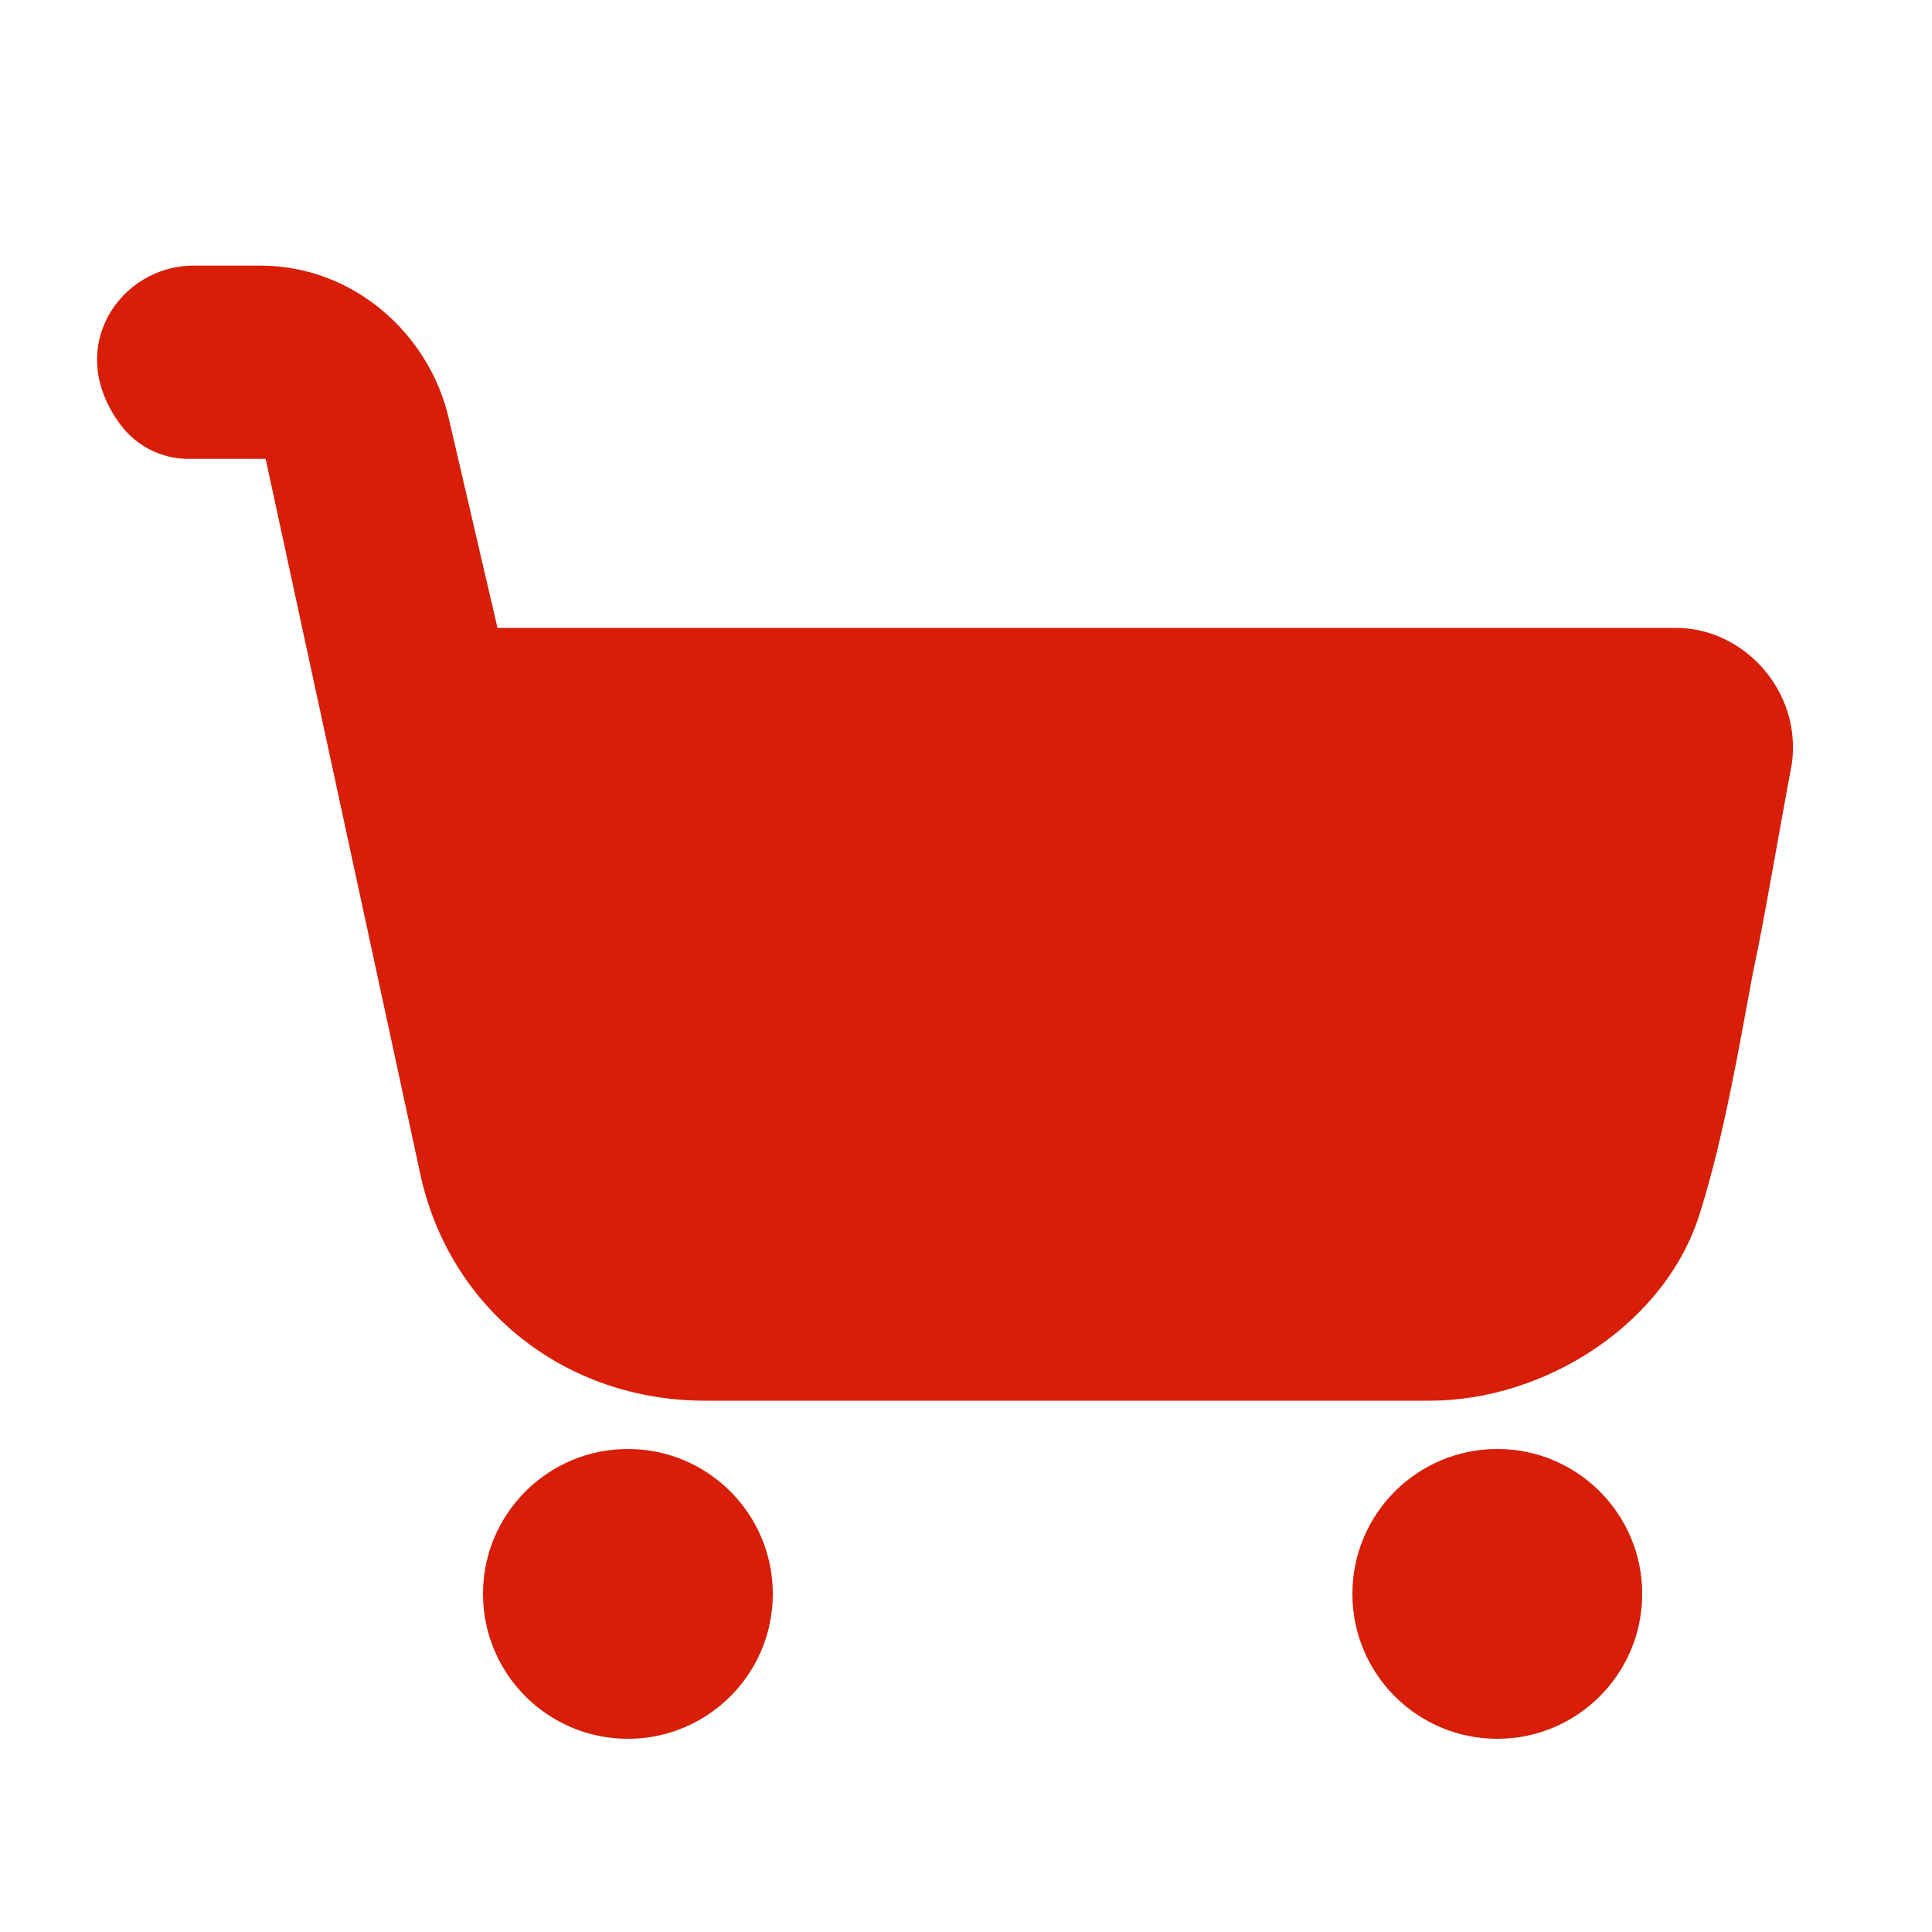
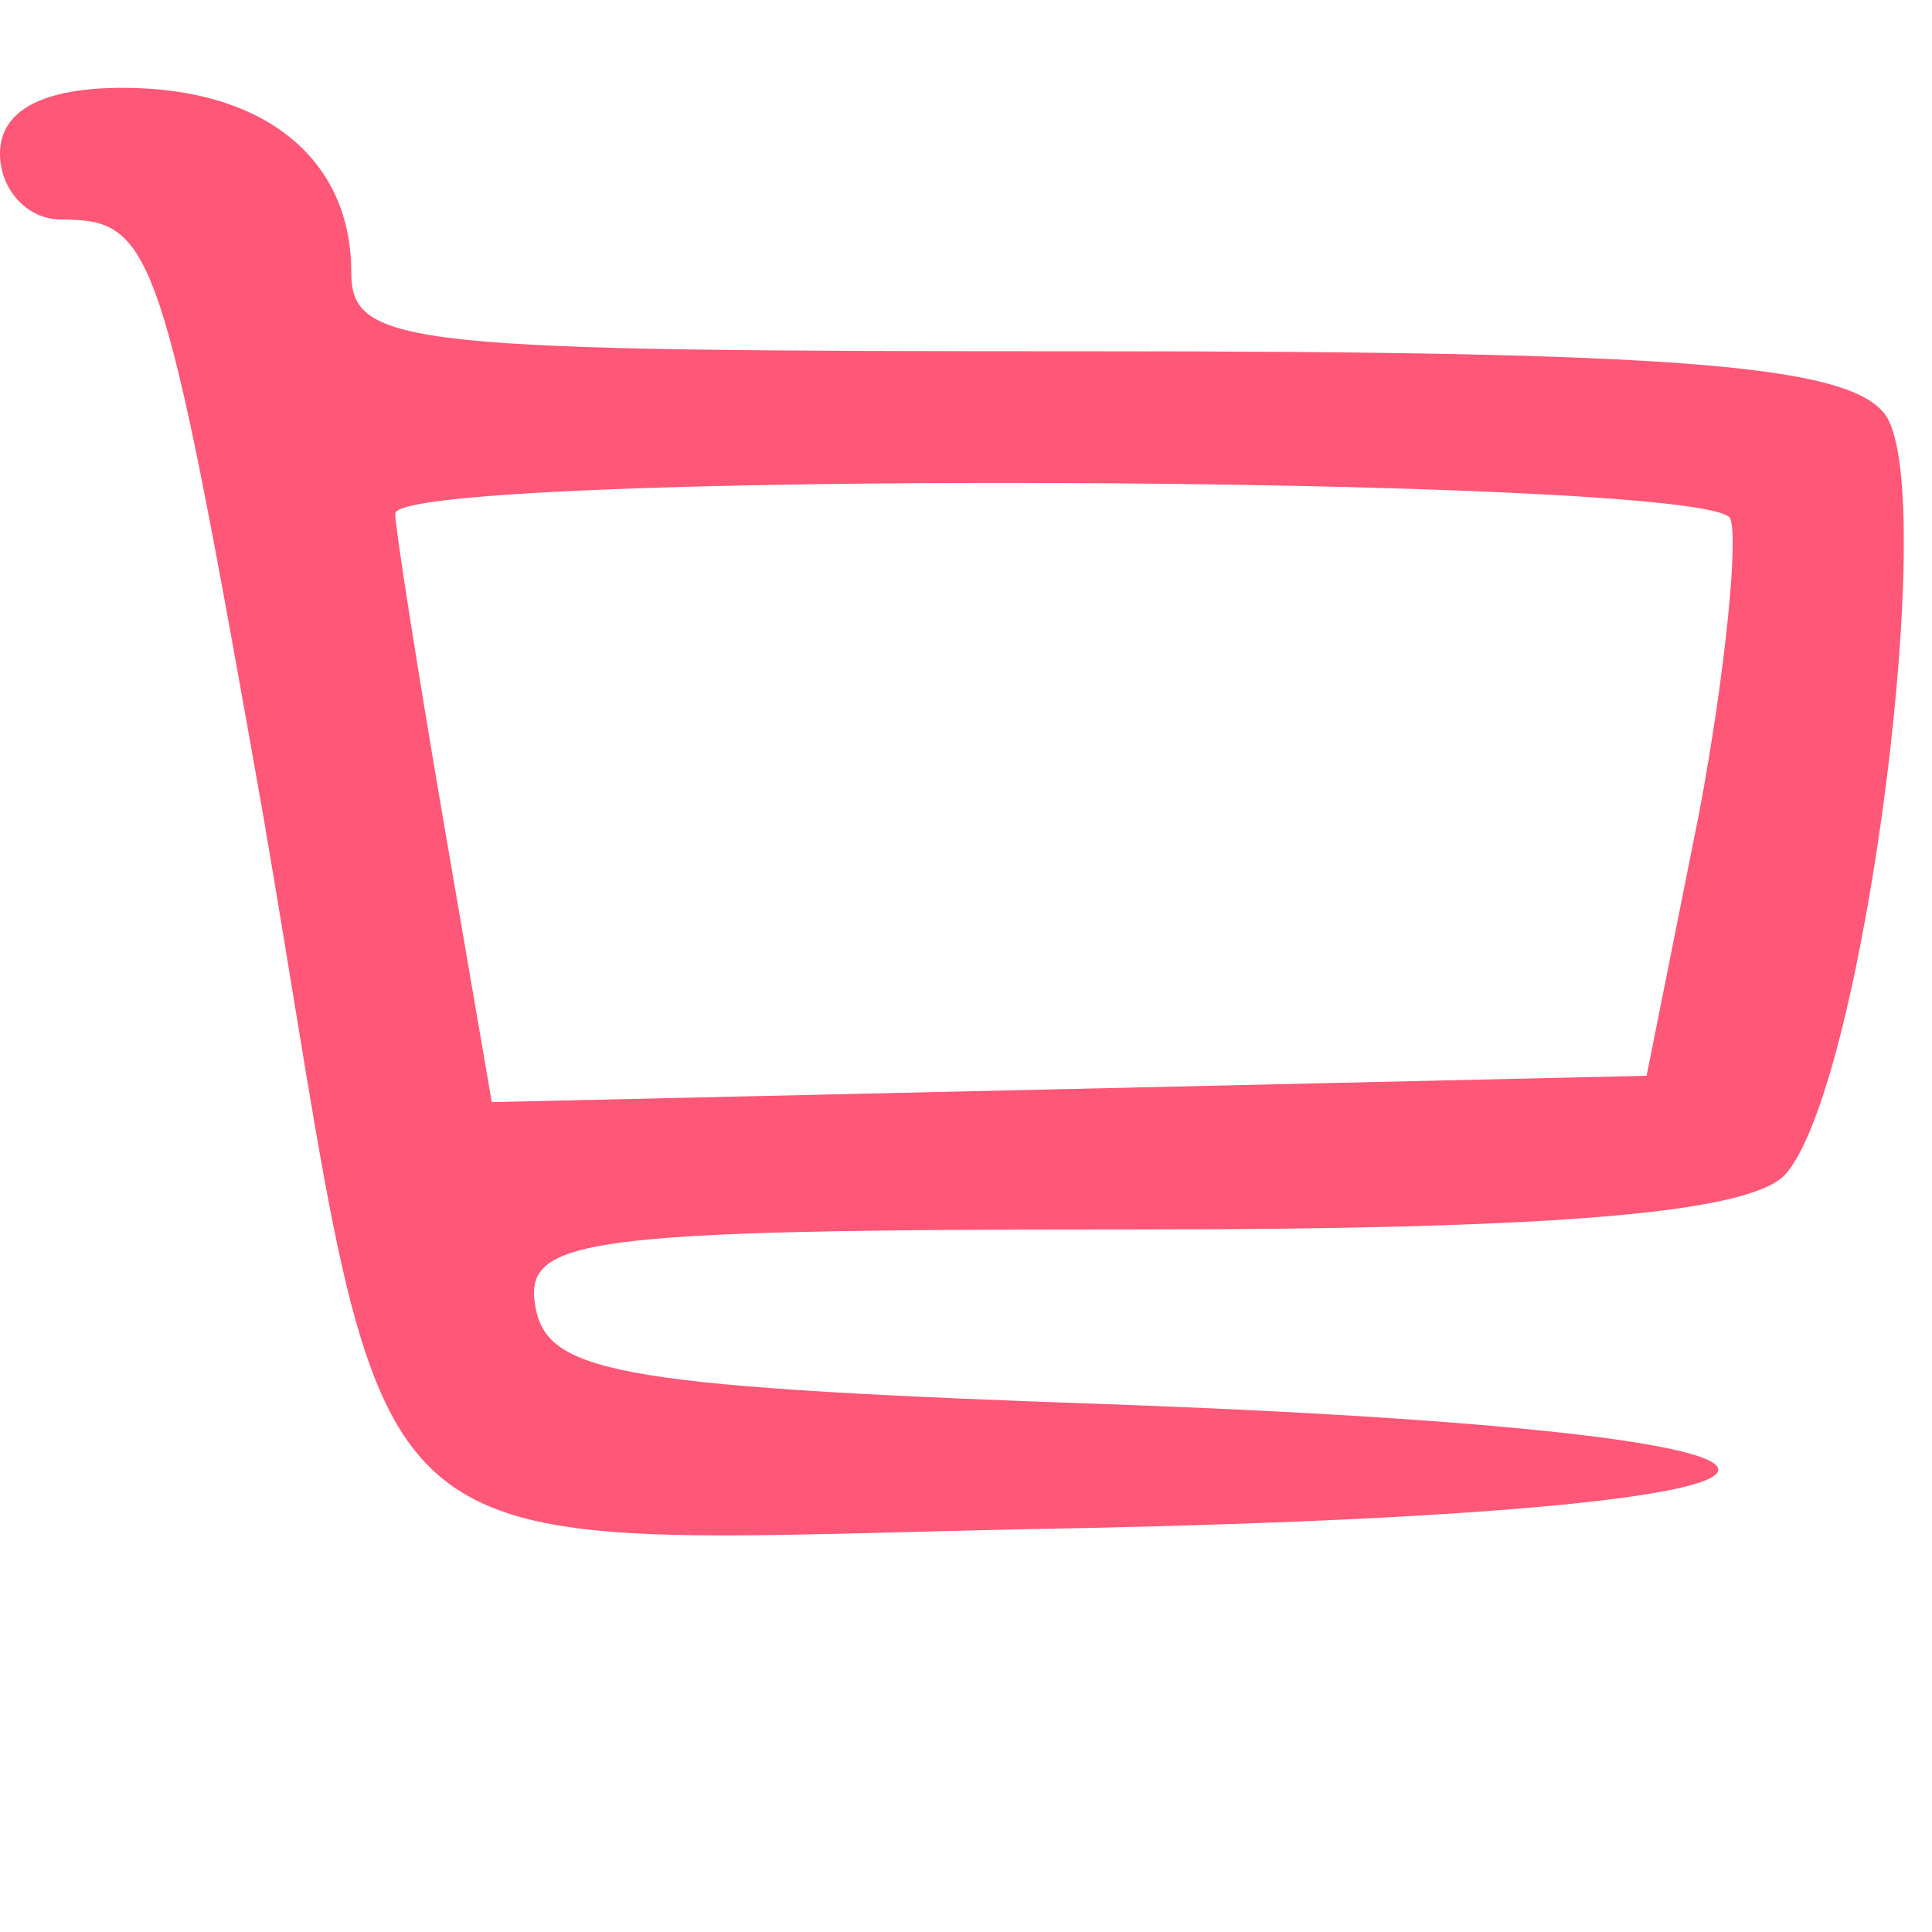
- <svg xmlns="http://www.w3.org/2000/svg" t="1616156808518" class="icon" viewBox="0 0 1024 1024" version="1.1" p-id="786" width="200" height="200">
-   <defs>
-     <style type="text/css" />
-   </defs>
-   <path d="M888.32 332.8H263.68l-25.6-110.08c-10.24-46.08-51.2-81.92-99.84-81.92H102.4c-38.4 0-69.12 43.52-38.4 84.48 7.68 10.24 20.48 17.92 35.84 17.92h40.96l81.92 378.88c15.36 71.68 76.8 120.32 151.04 120.32h384c61.44 0 125.44-40.96 143.36-99.84 12.8-40.96 20.48-87.04 28.16-128 5.12-23.04 12.8-69.12 20.48-110.08 5.12-38.4-25.6-71.68-61.44-71.68zM332.8 921.6a76.8 76.8 0 1 0 0-153.6 76.8 76.8 0 0 0 0 153.6zM793.6 921.6a76.8 76.8 0 1 0 0-153.6 76.8 76.8 0 0 0 0 153.6z" p-id="787" fill="#d81e06" />
+ <svg xmlns="http://www.w3.org/2000/svg" version="1.0" width="44pt" height="44pt" viewBox="0 0 44 44" preserveAspectRatio="xMidYMid meet">
+   <g transform="translate(0,44) scale(0.1,-0.1)" fill="#ff5777" stroke="none">
+     <path d="M0 405 c0 -8 6 -15 14 -15 21 0 23 -6 46 -136 31 -181 13 -165 187 -162 187 4 194 21 11 28 -116 4 -133 7 -136 22 -3 16 9 18 136 18 100 0 142 4 149 13 18 22 35 158 22 173 -9 11 -49 14 -180 14 -156 0 -169 1 -169 18 0 26 -20 42 -52 42 -18 0 -28 -5 -28 -15z m394 -83 c2 -4 -1 -35 -7 -67 l-12 -60 -131 -3 -132 -3 -11 64 c-6 35 -11 67 -11 70 0 10 298 9 304 -1z" />
+   </g>
</svg>
